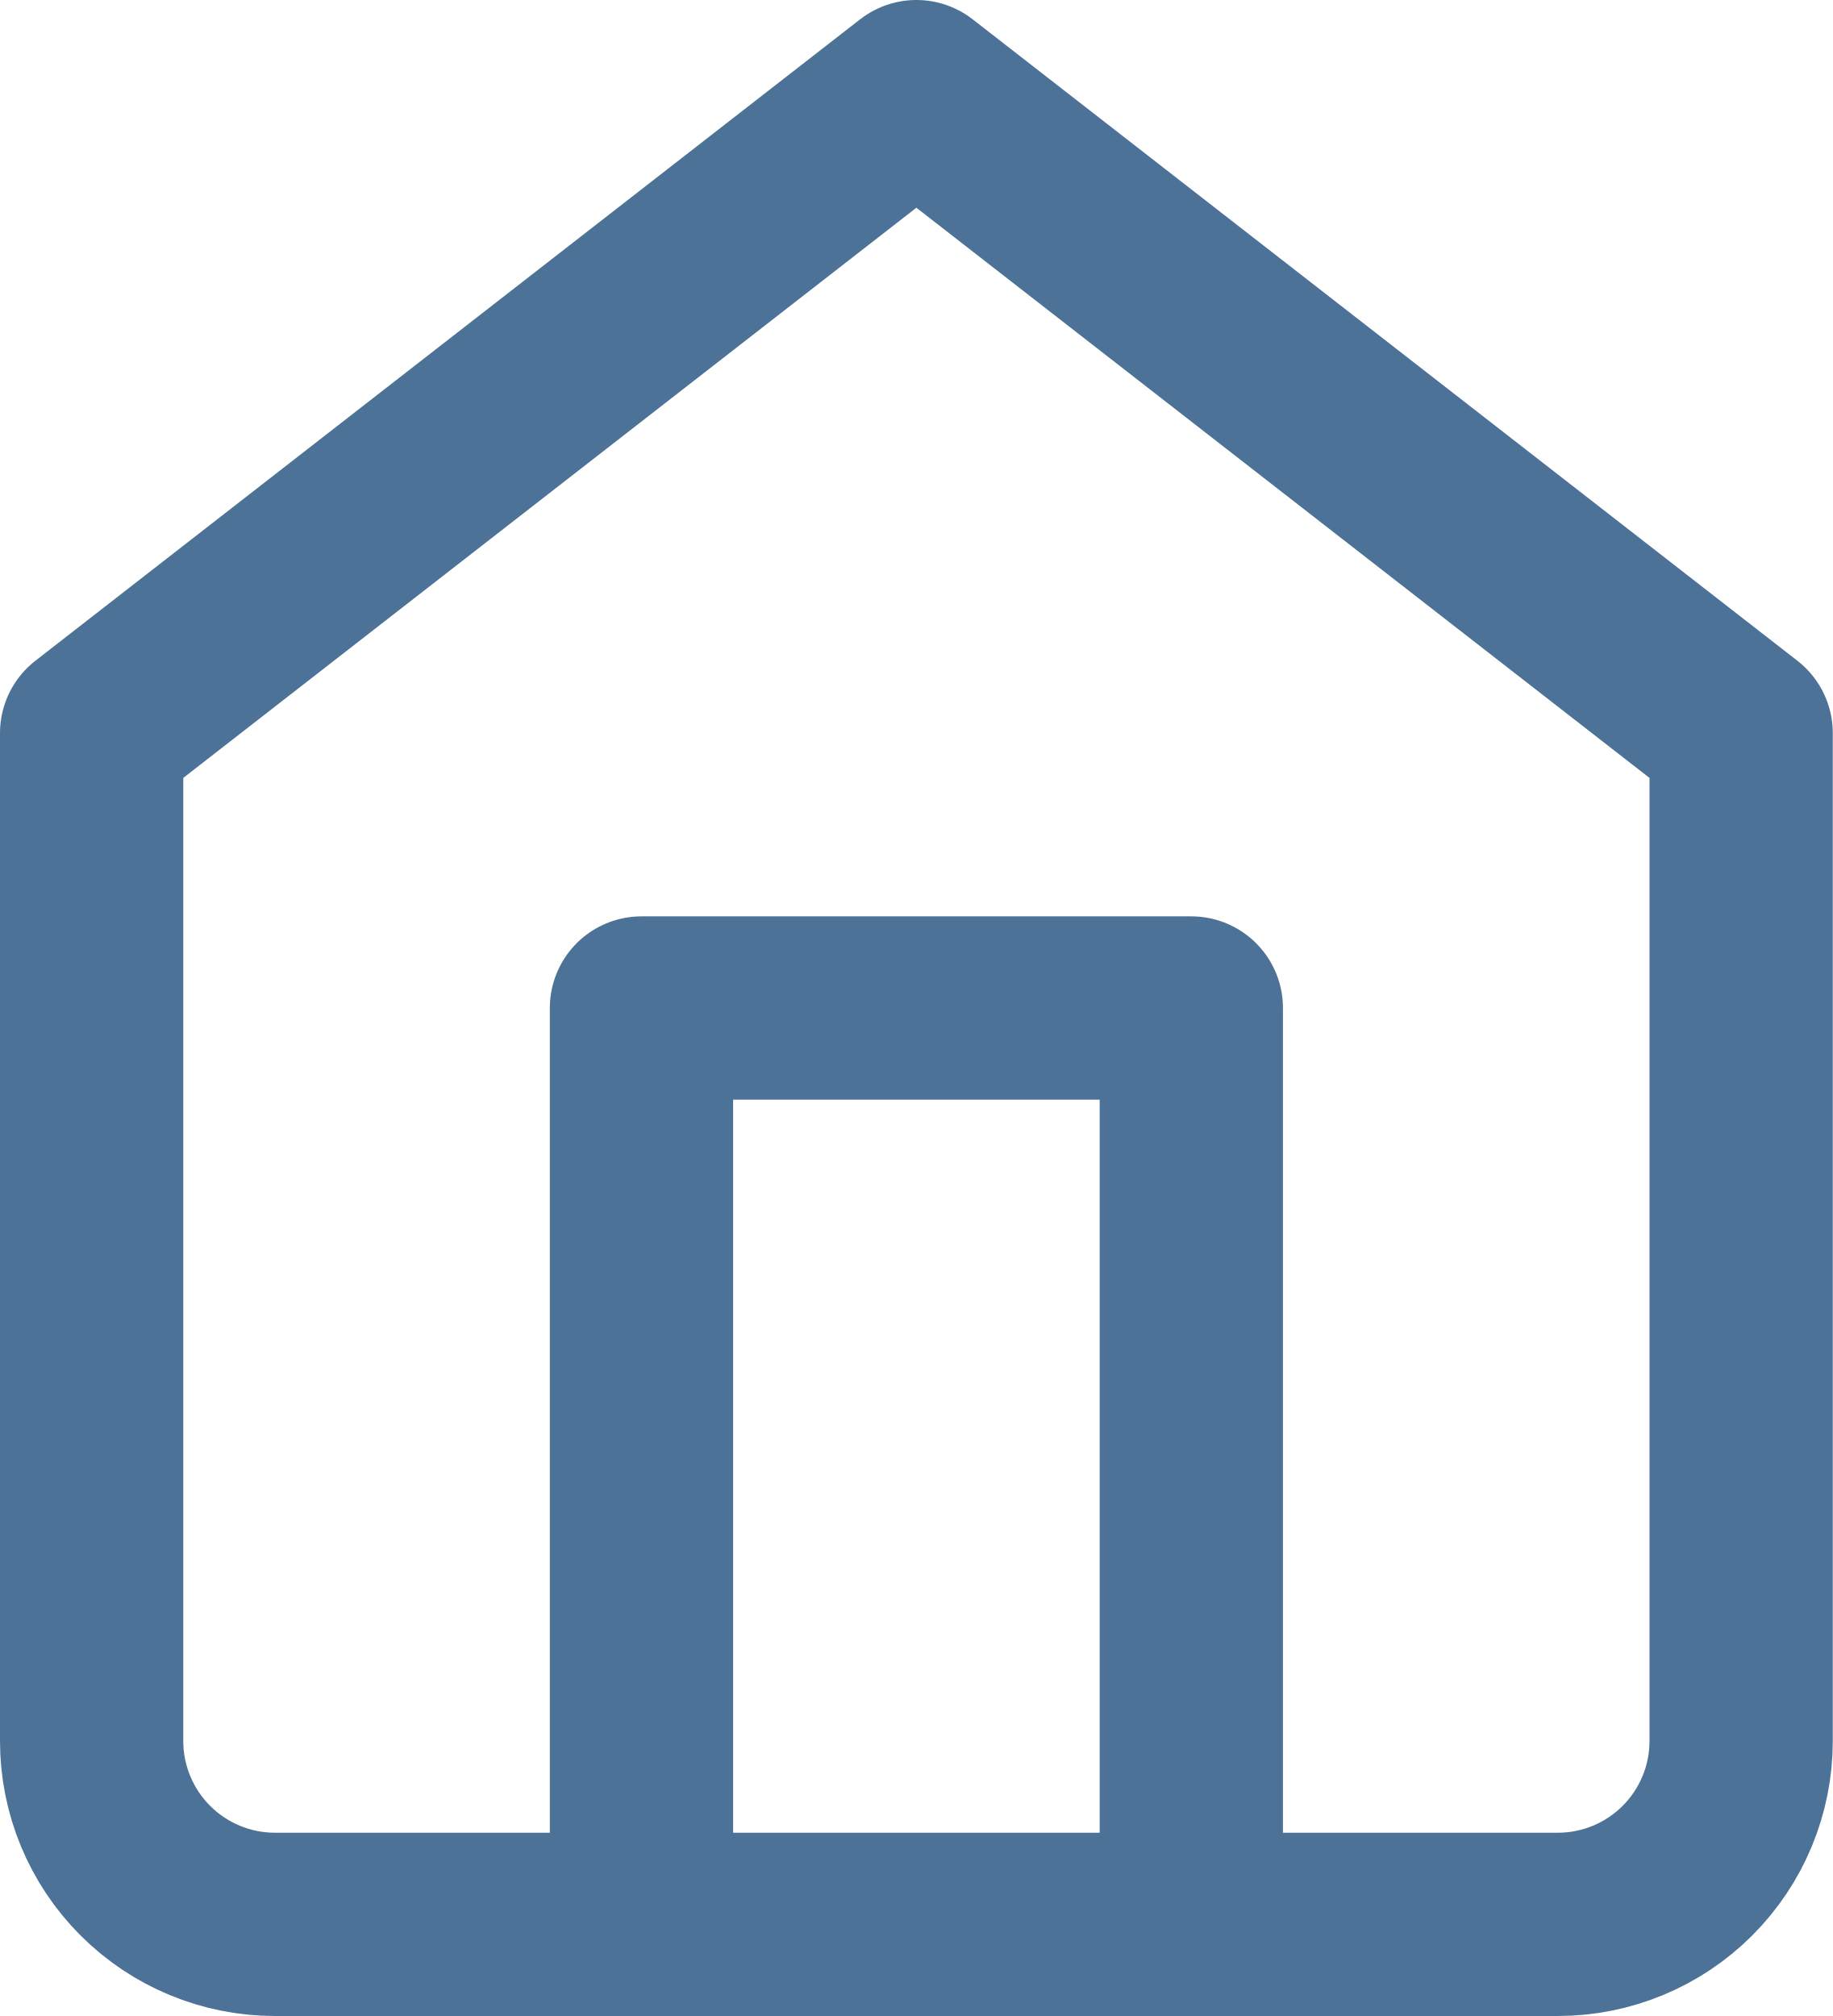
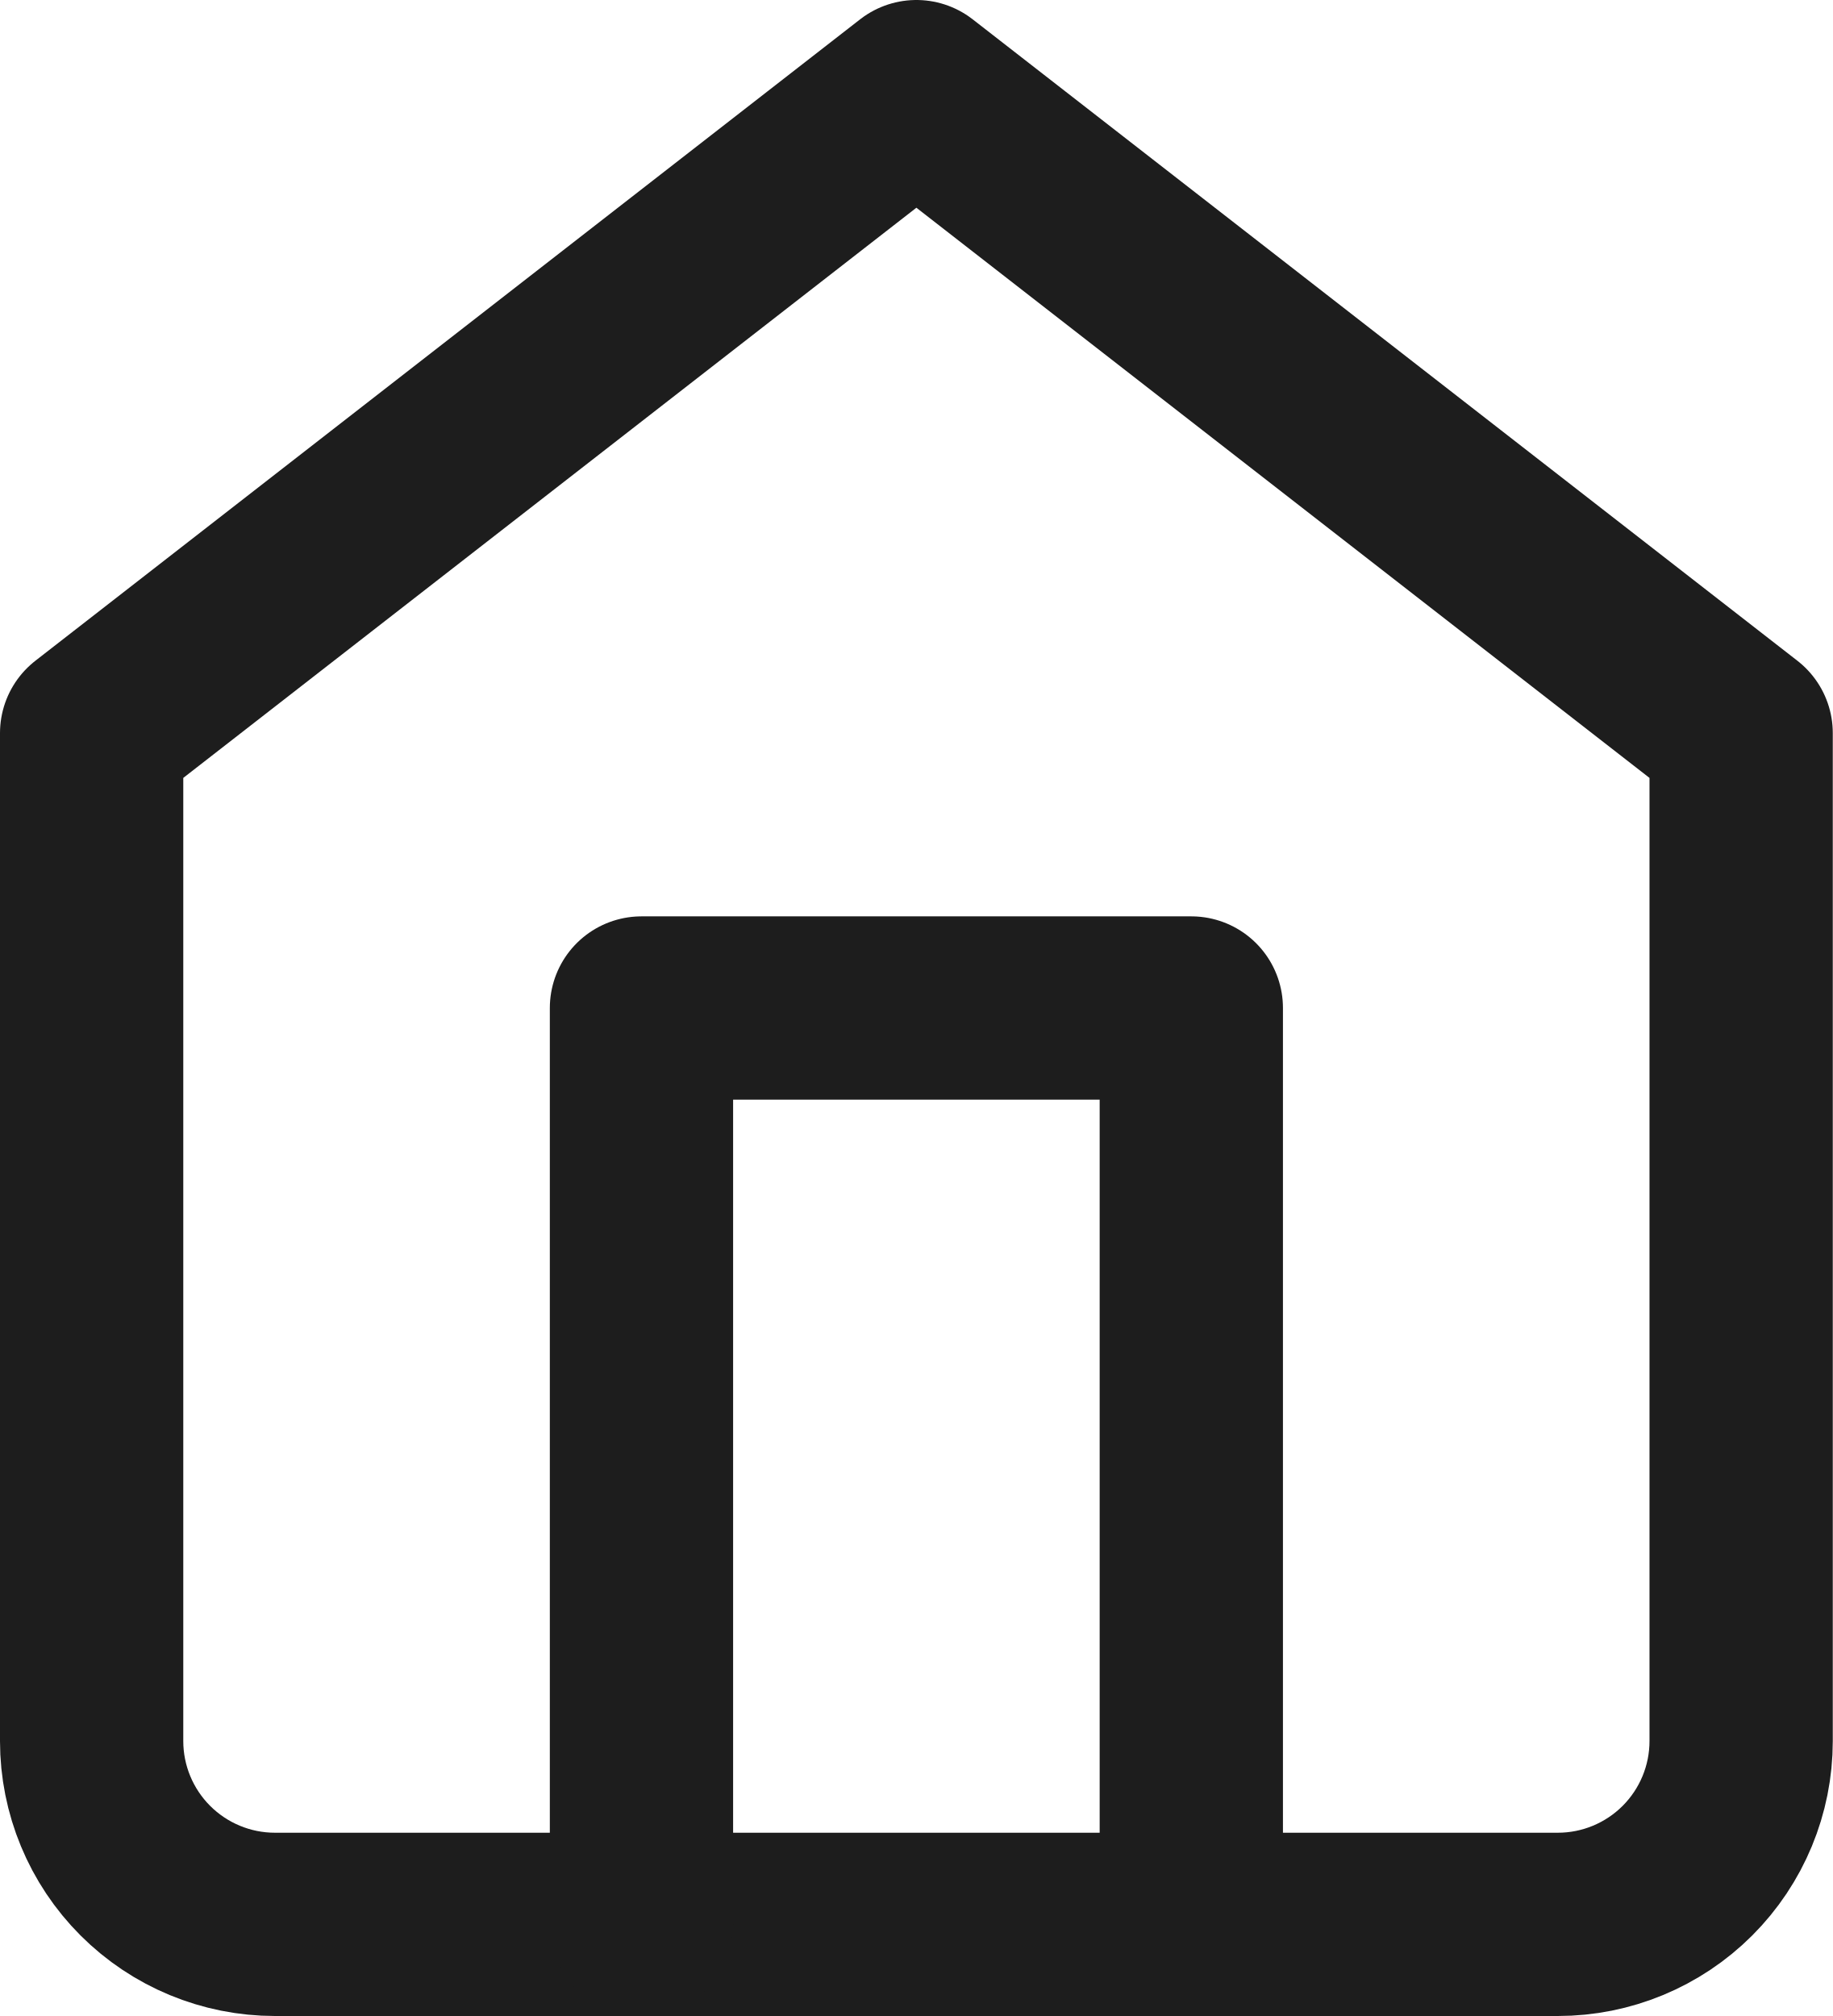
<svg xmlns="http://www.w3.org/2000/svg" width="20" height="22" viewBox="0 0 20 22" fill="none">
-   <path d="M1 8L10 1L19 8V19C19 19.53 18.789 20.039 18.414 20.414C18.039 20.789 17.53 21 17 21H3C2.47 21 1.961 20.789 1.586 20.414C1.211 20.039 1 19.53 1 19V8Z" stroke="#4D7298" stroke-width="2" stroke-linecap="round" stroke-linejoin="round" />
-   <path d="M7 21V11H13V21" stroke="#4D7298" stroke-width="2" stroke-linecap="round" stroke-linejoin="round" />
+   <path d="M1 8L10 1L19 8V19C19 19.53 18.789 20.039 18.414 20.414C18.039 20.789 17.53 21 17 21H3C2.47 21 1.961 20.789 1.586 20.414C1.211 20.039 1 19.53 1 19V8Z" stroke="#1D1D1D" stroke-width="2" stroke-linecap="round" stroke-linejoin="round" />
+   <path d="M7 21V11H13V21" stroke="#1D1D1D" stroke-width="2" stroke-linecap="round" stroke-linejoin="round" />
</svg>
